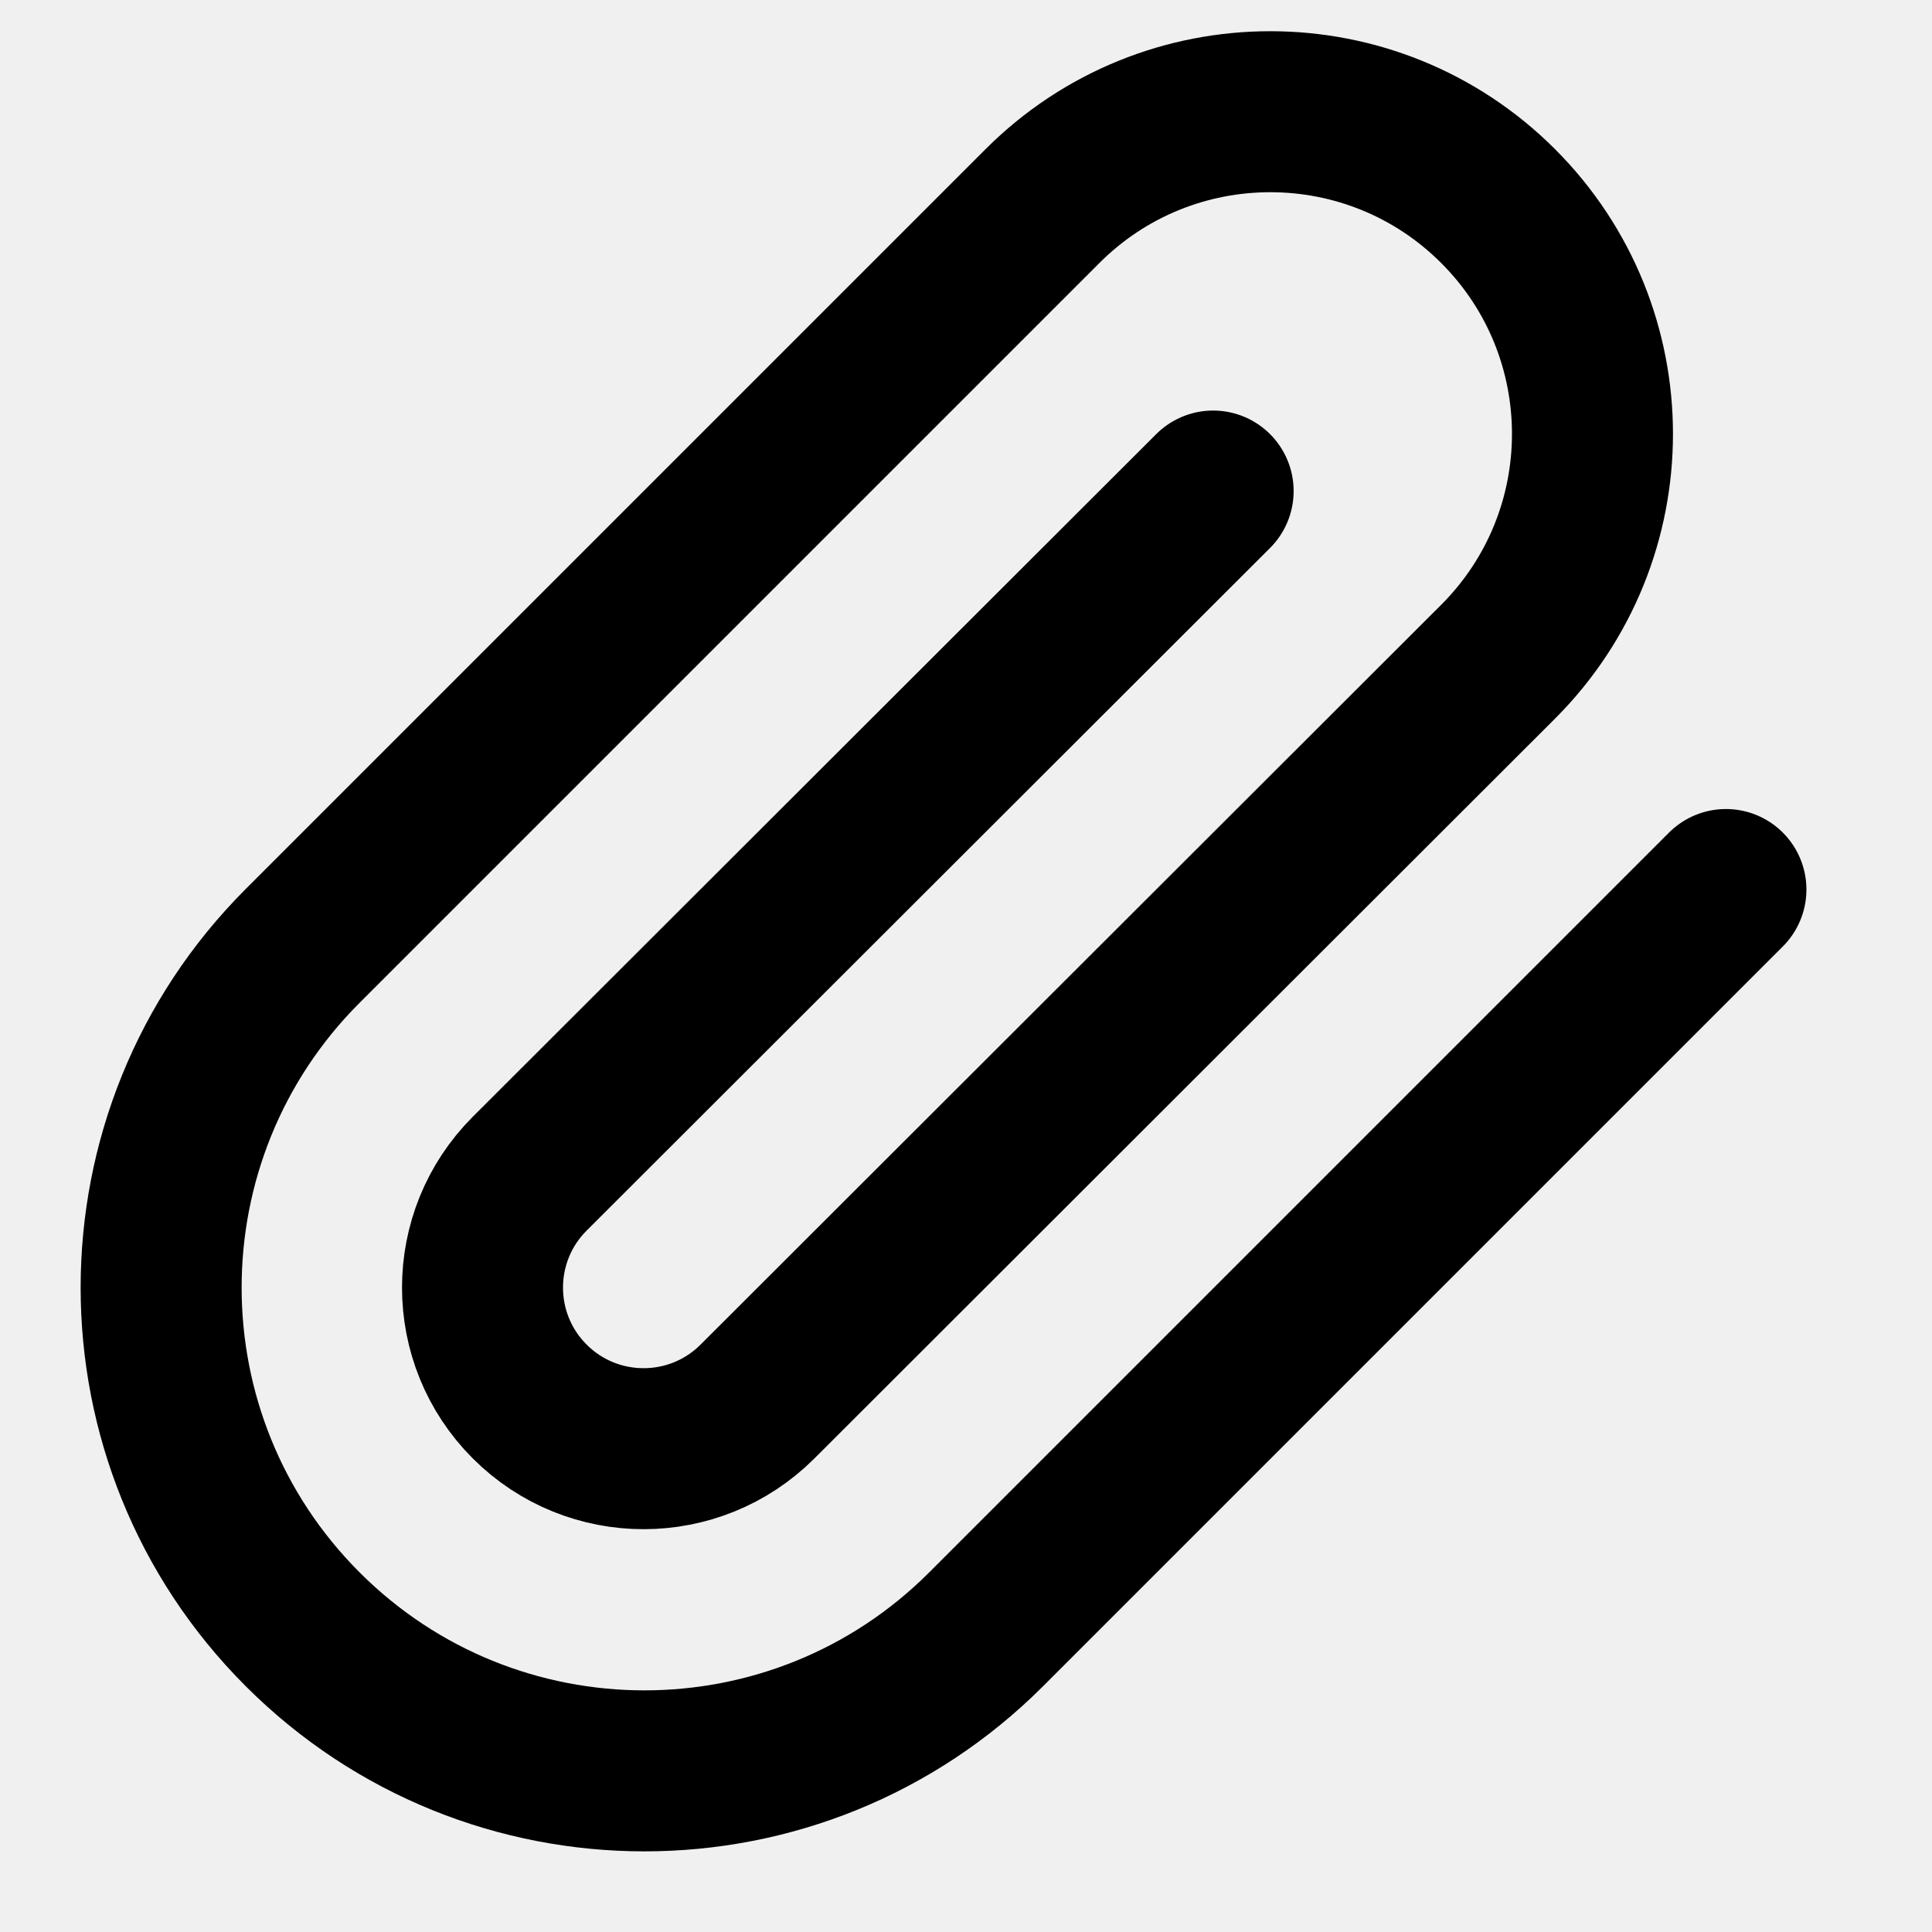
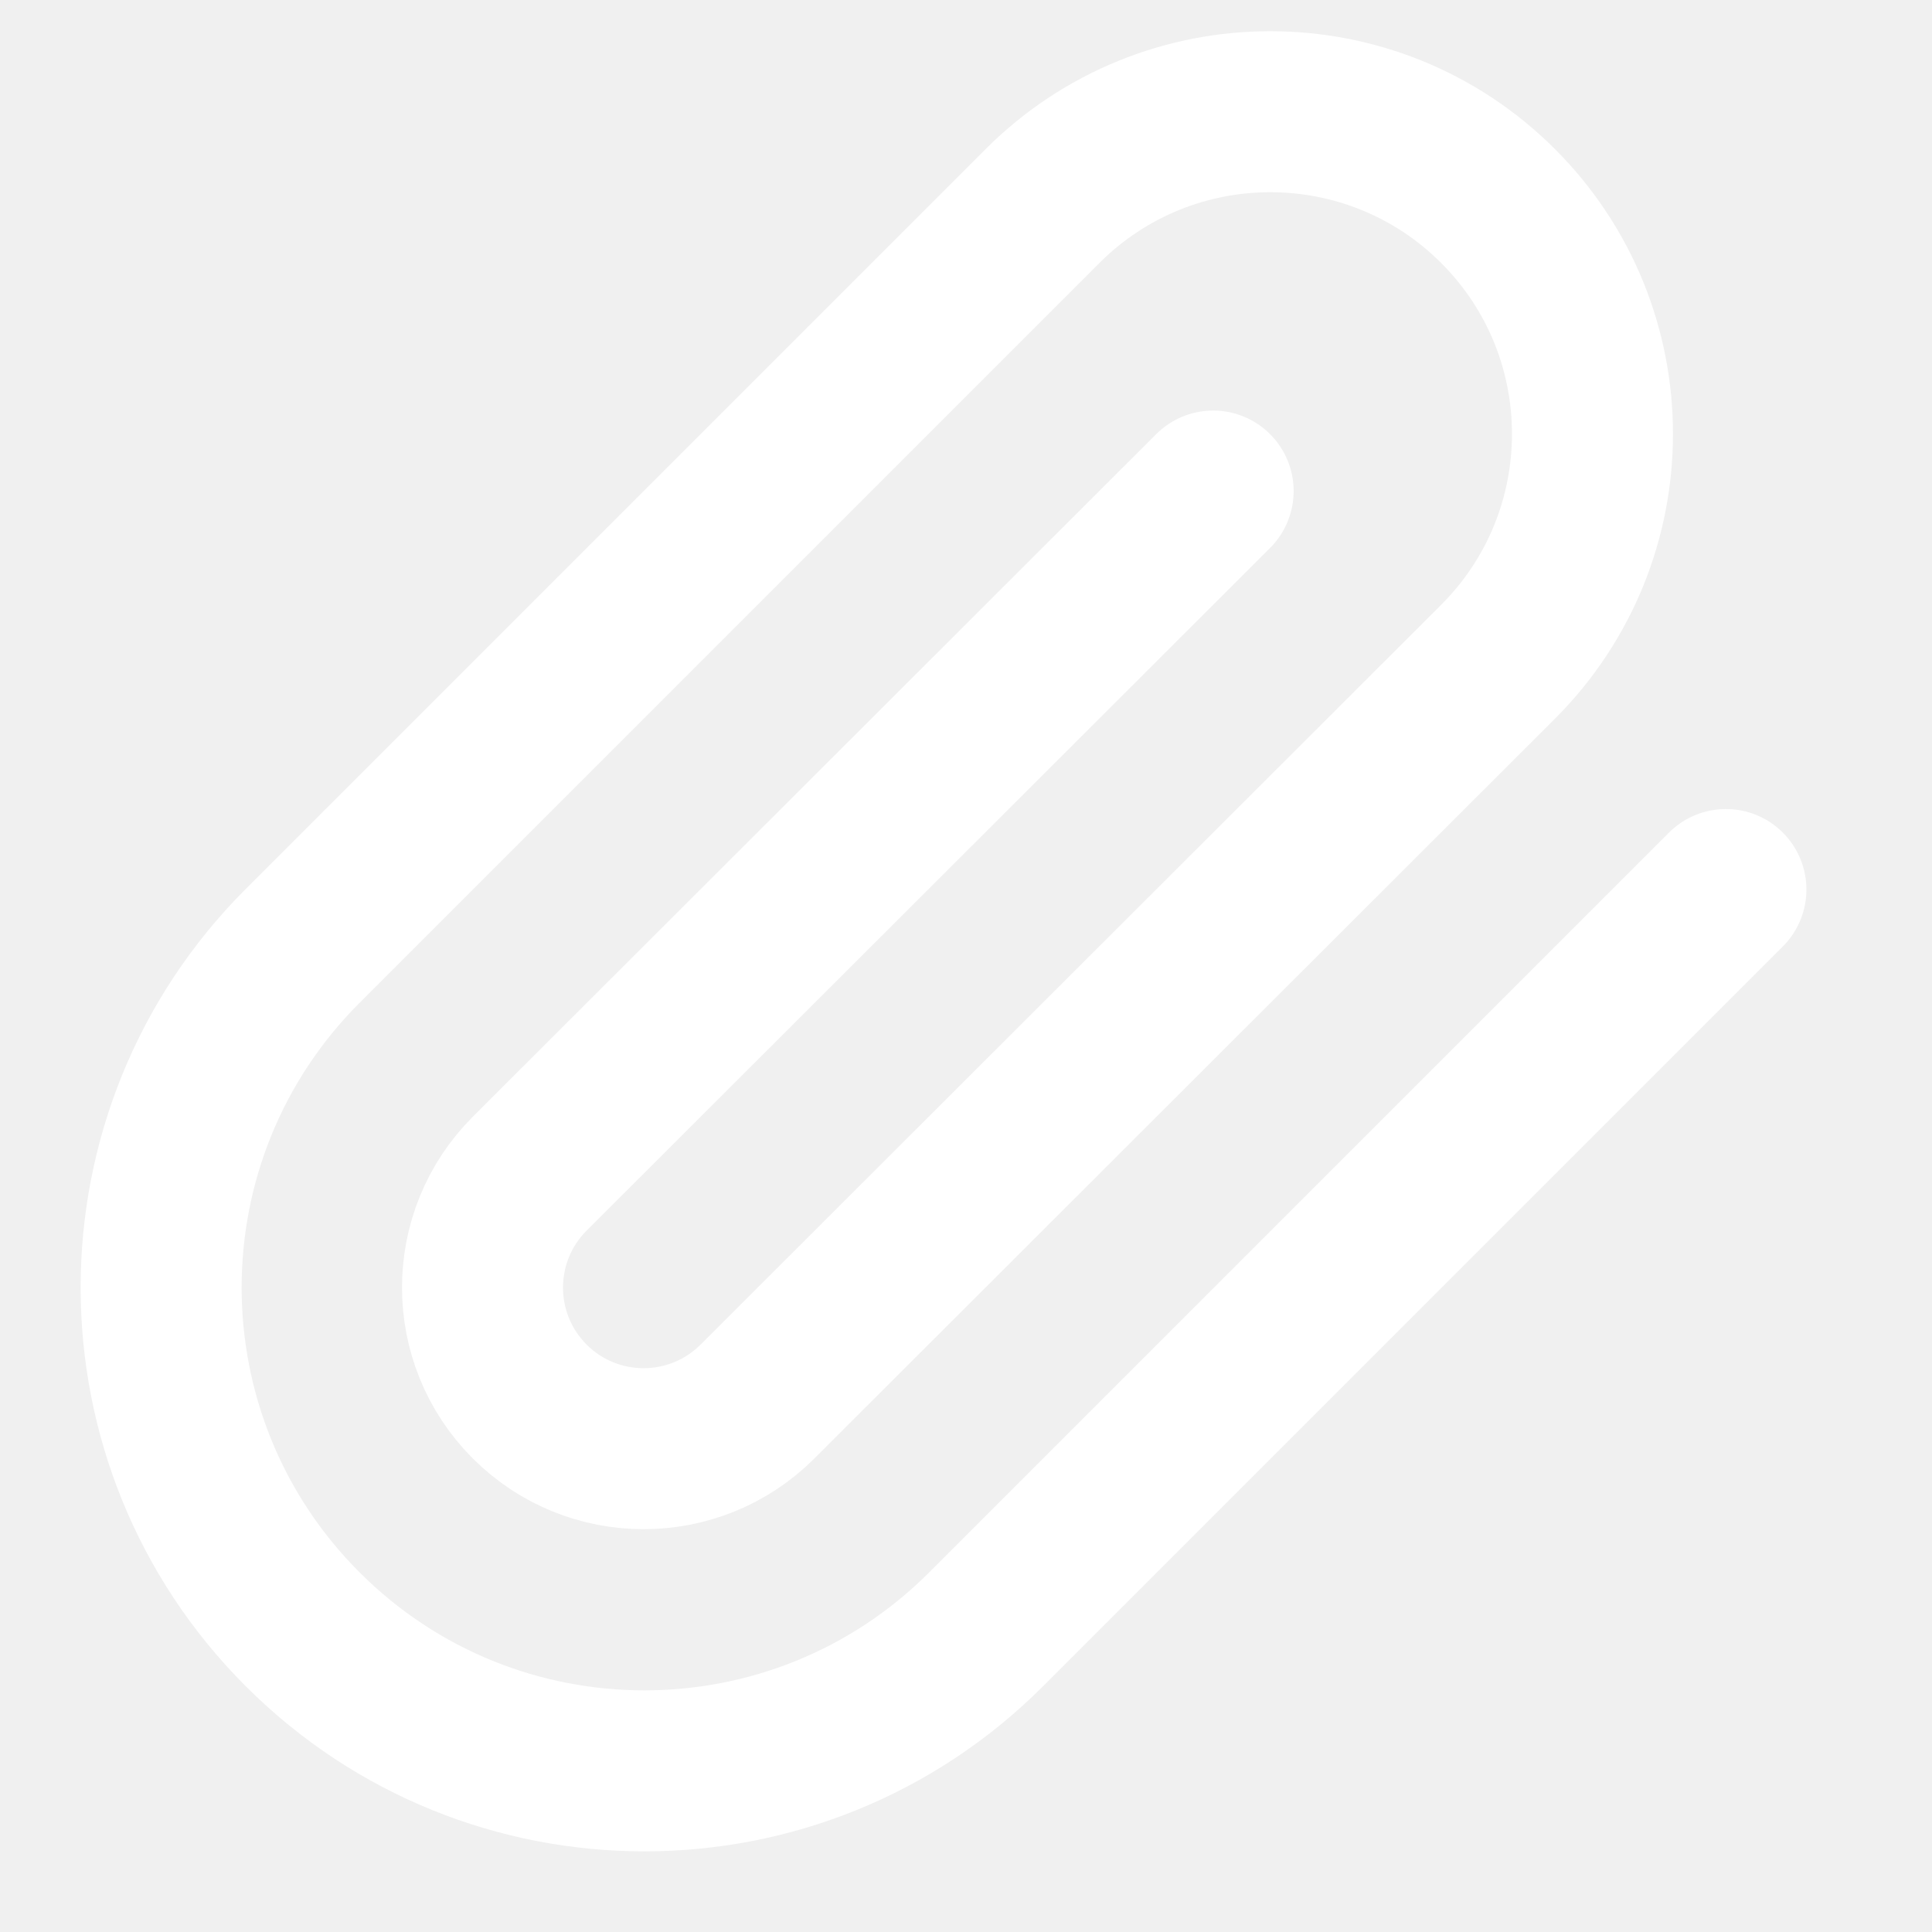
- <svg xmlns="http://www.w3.org/2000/svg" width="24" height="24" viewBox="0 0 24 24" fill="none" stroke="currentColor" stroke-width="2" stroke-linecap="round" stroke-linejoin="round" class="feather feather-paperclip">
+ <svg xmlns="http://www.w3.org/2000/svg" width="24" height="24" viewBox="0 0 24 24" fill="none" stroke="white" stroke-width="2" stroke-linecap="round" stroke-linejoin="round" class="feather feather-paperclip">
  <path d="M21.44 11.05l-9.19 9.19a6 6 0 0 1-8.49-8.49l9.19-9.19a4 4 0 0 1 5.66 5.66l-9.2 9.19a2 2 0 0 1-2.83-2.83l8.49-8.48" />
</svg>
